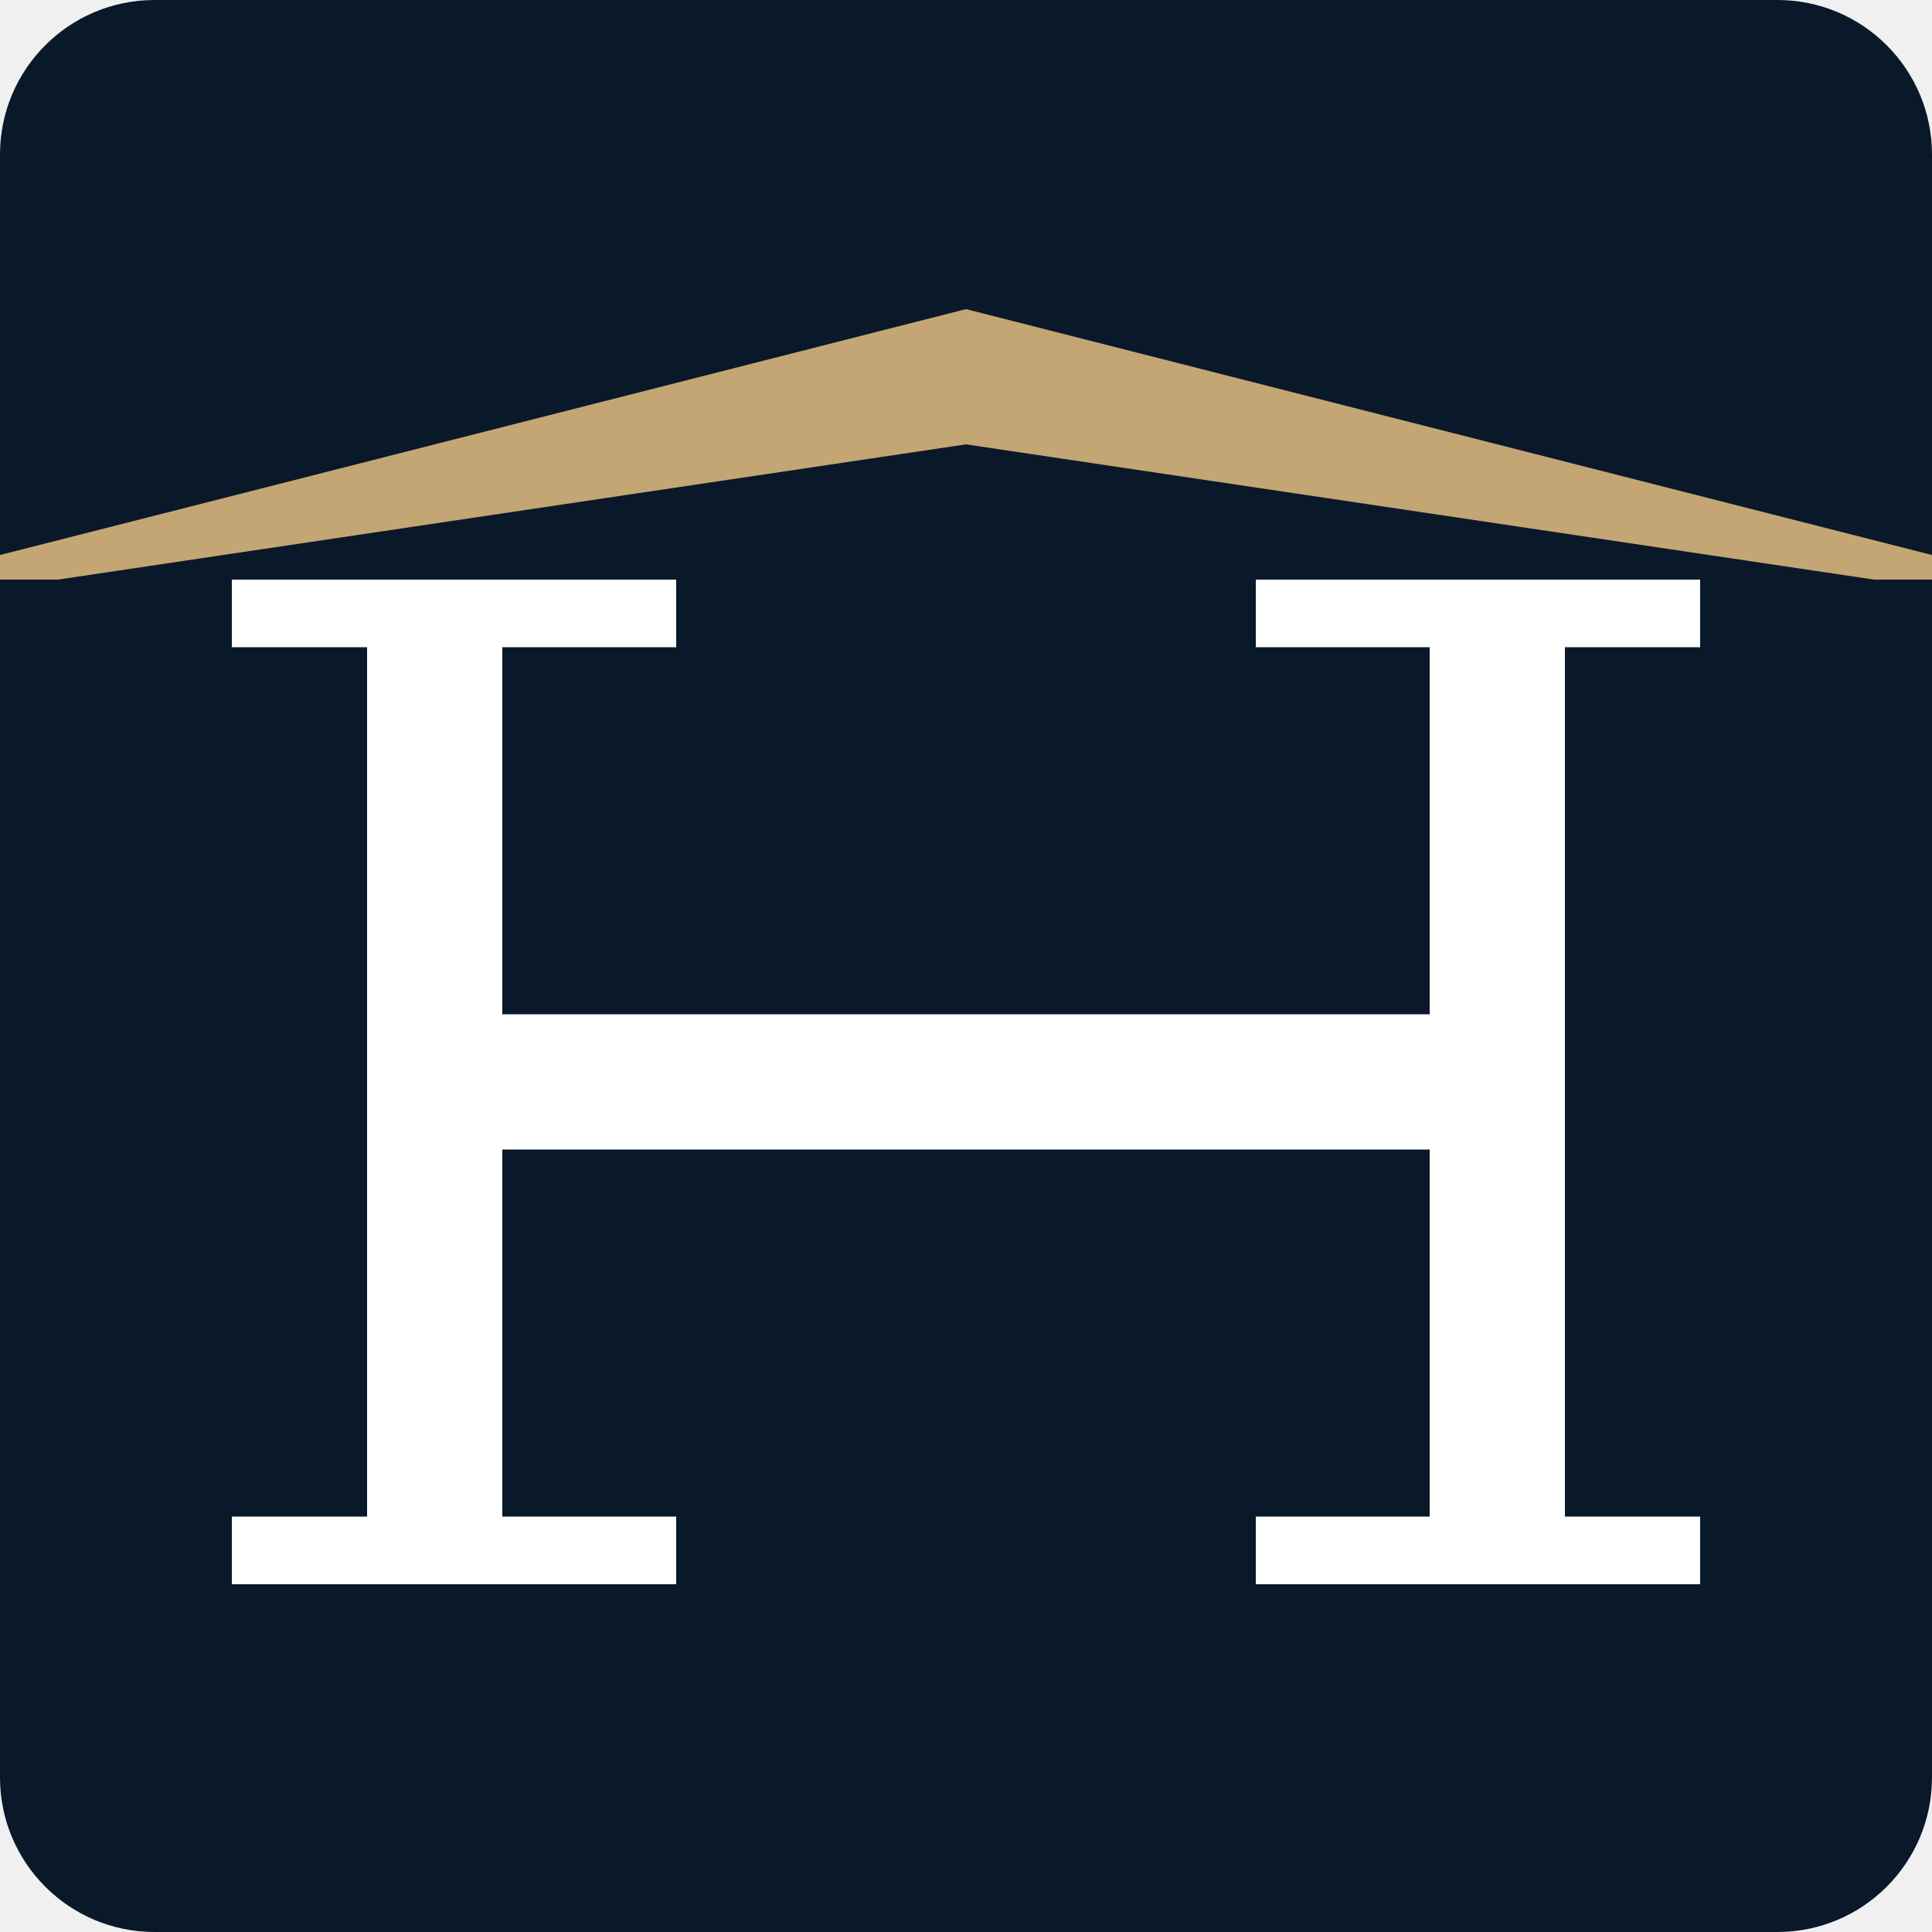
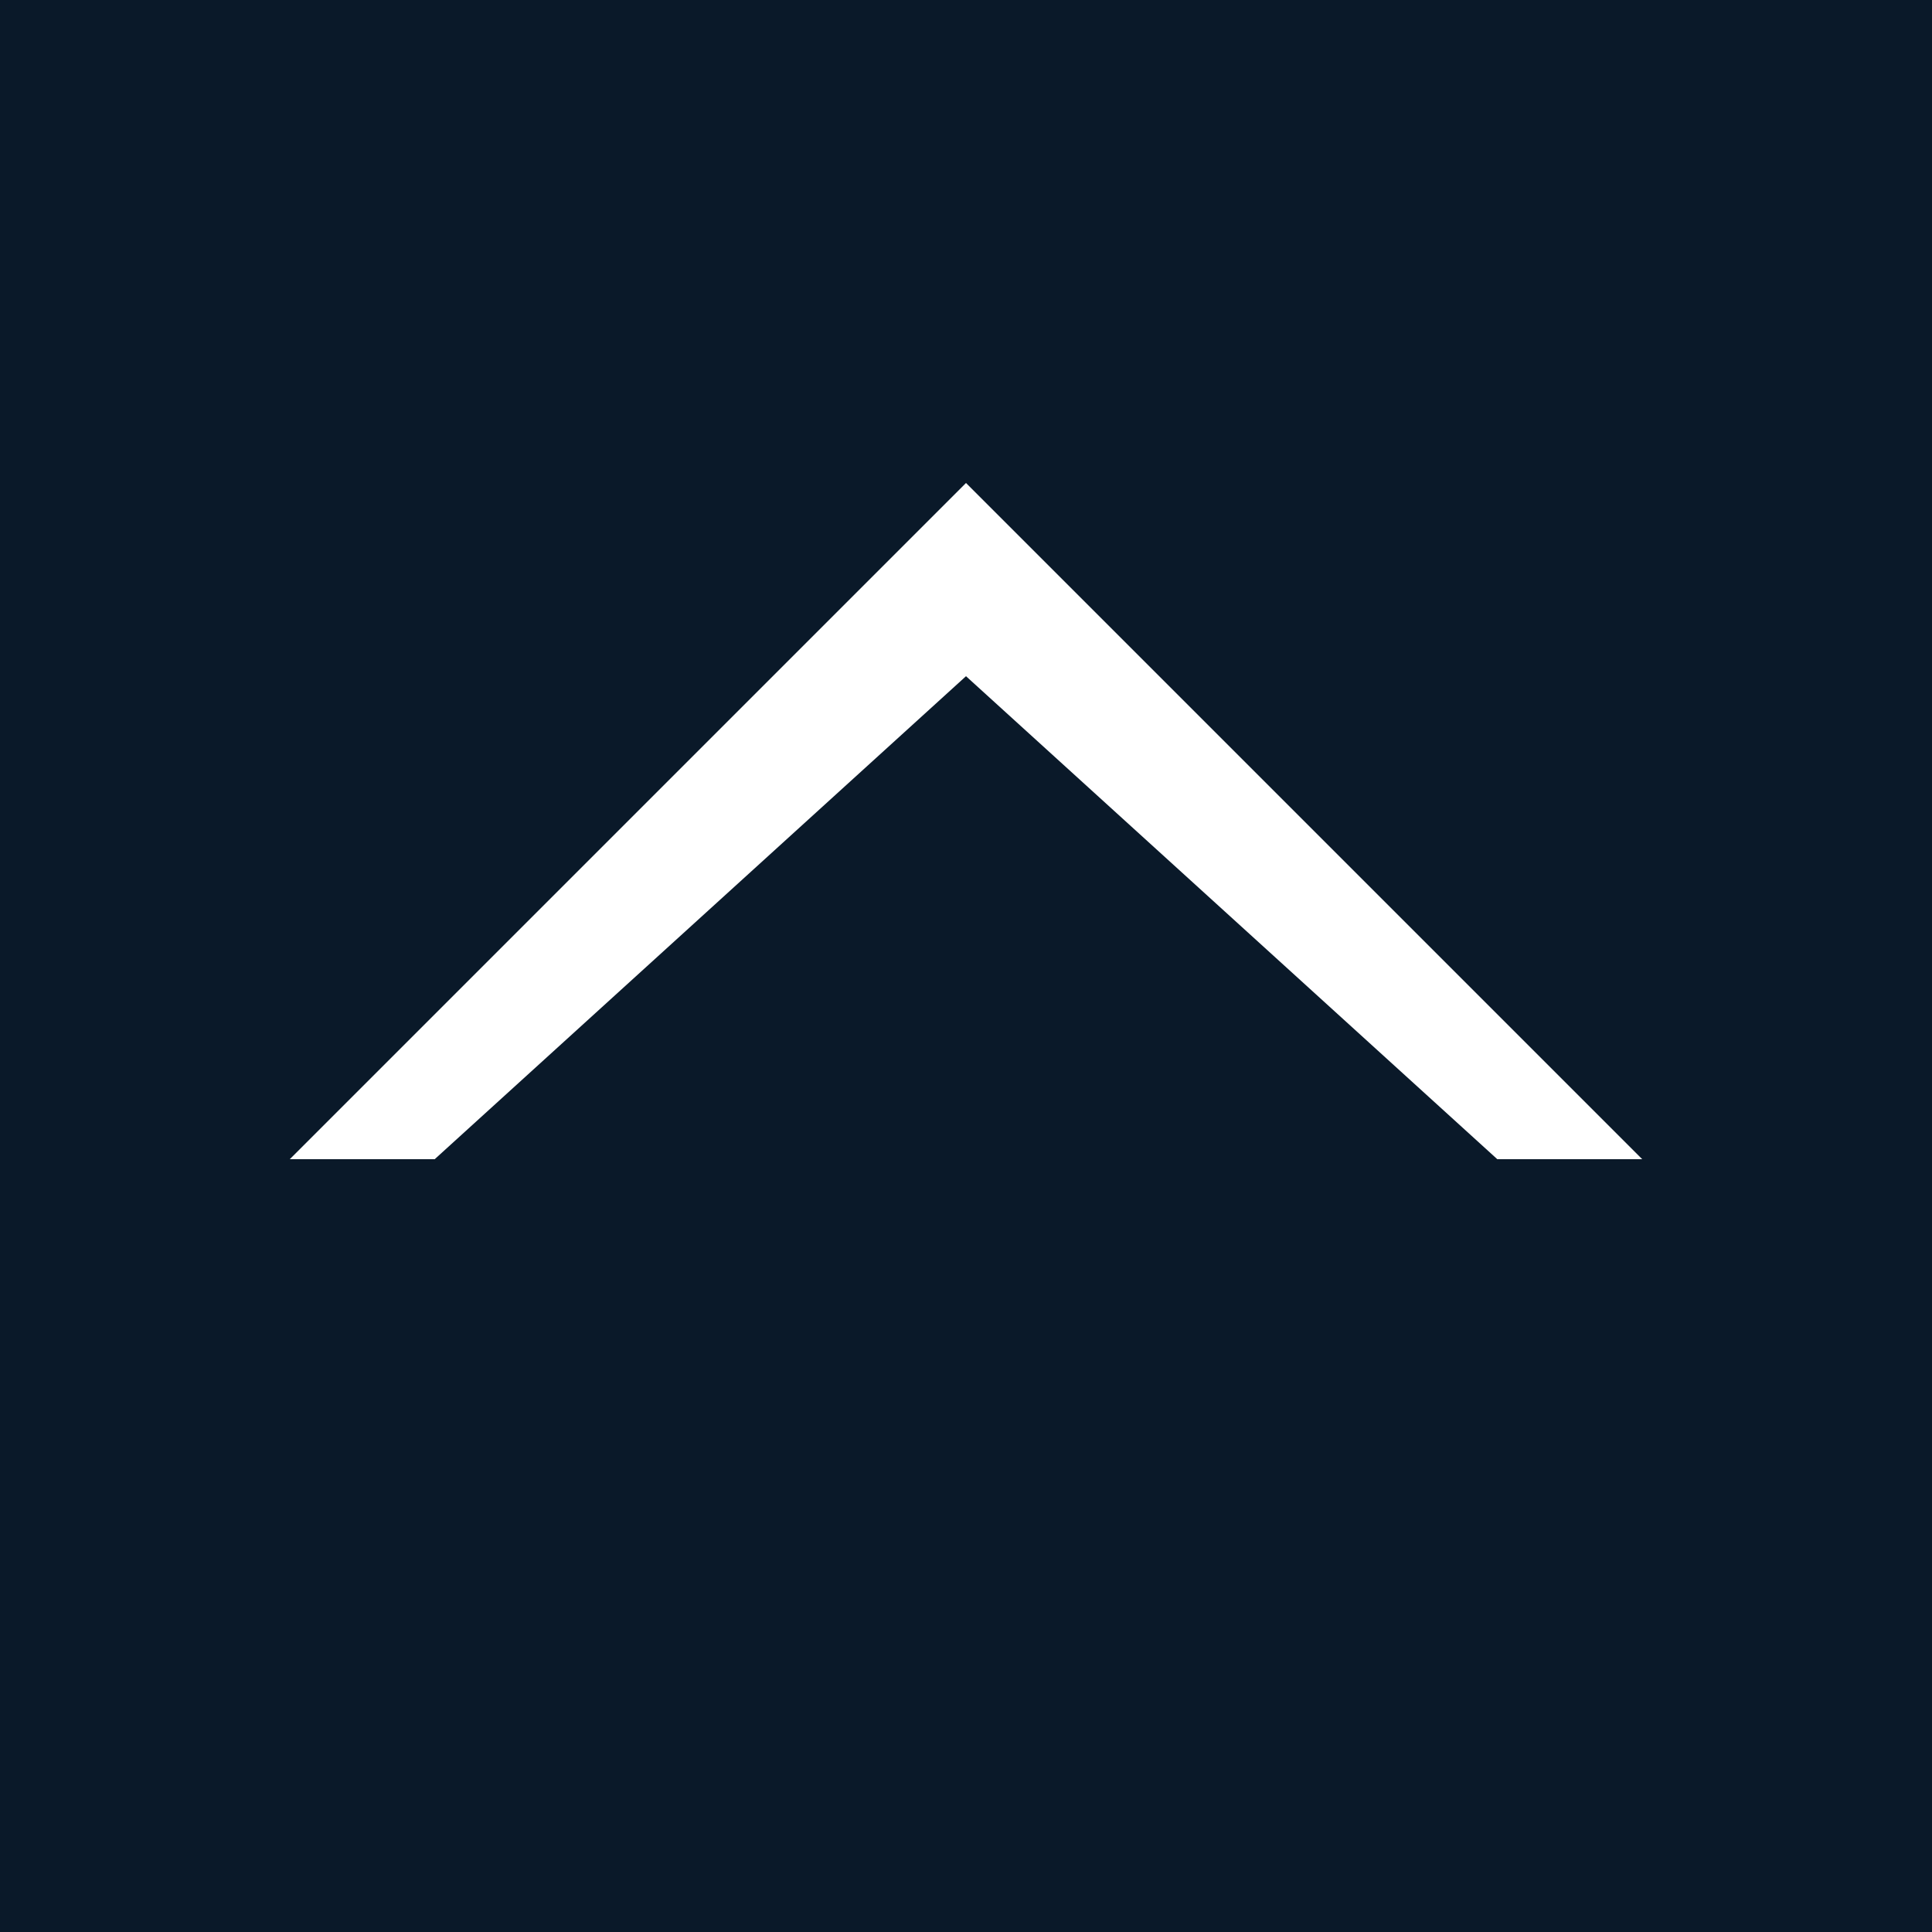
<svg xmlns="http://www.w3.org/2000/svg" viewBox="0 0 200 200" width="200" height="200">
-   <rect width="200" height="200" fill="#0a1929" rx="16" ry="16" />
-   <g transform="translate(100, 112)" fill="white">
-     <path d="       M -76 -52       L -30 -52       L -30 -45       L -48 -45       L -48 -7       L 48 -7       L 48 -45       L 30 -45       L 30 -52       L 76 -52       L 76 -45       L 62 -45       L 62 45       L 76 45       L 76 52       L 30 52       L 30 45       L 48 45       L 48 7       L -48 7       L -48 45       L -30 45       L -30 52       L -76 52       L -76 45       L -62 45       L -62 -45       L -76 -45       Z     " />
-   </g>
-   <g transform="translate(100, 112)" fill="#c4a574">
-     <path d="M 0 -80 L -110 -52 L -94 -52 L 0 -66 L 94 -52 L 110 -52 Z" />
+   <rect width="200" height="200" fill="#0a1929" />
+   <g transform="translate(100, 105)" fill="white">
+     <path d="M 0 -55 L -70 15 L -55 15 L 0 -35 L 55 15 L 70 15 Z" />
  </g>
</svg>
